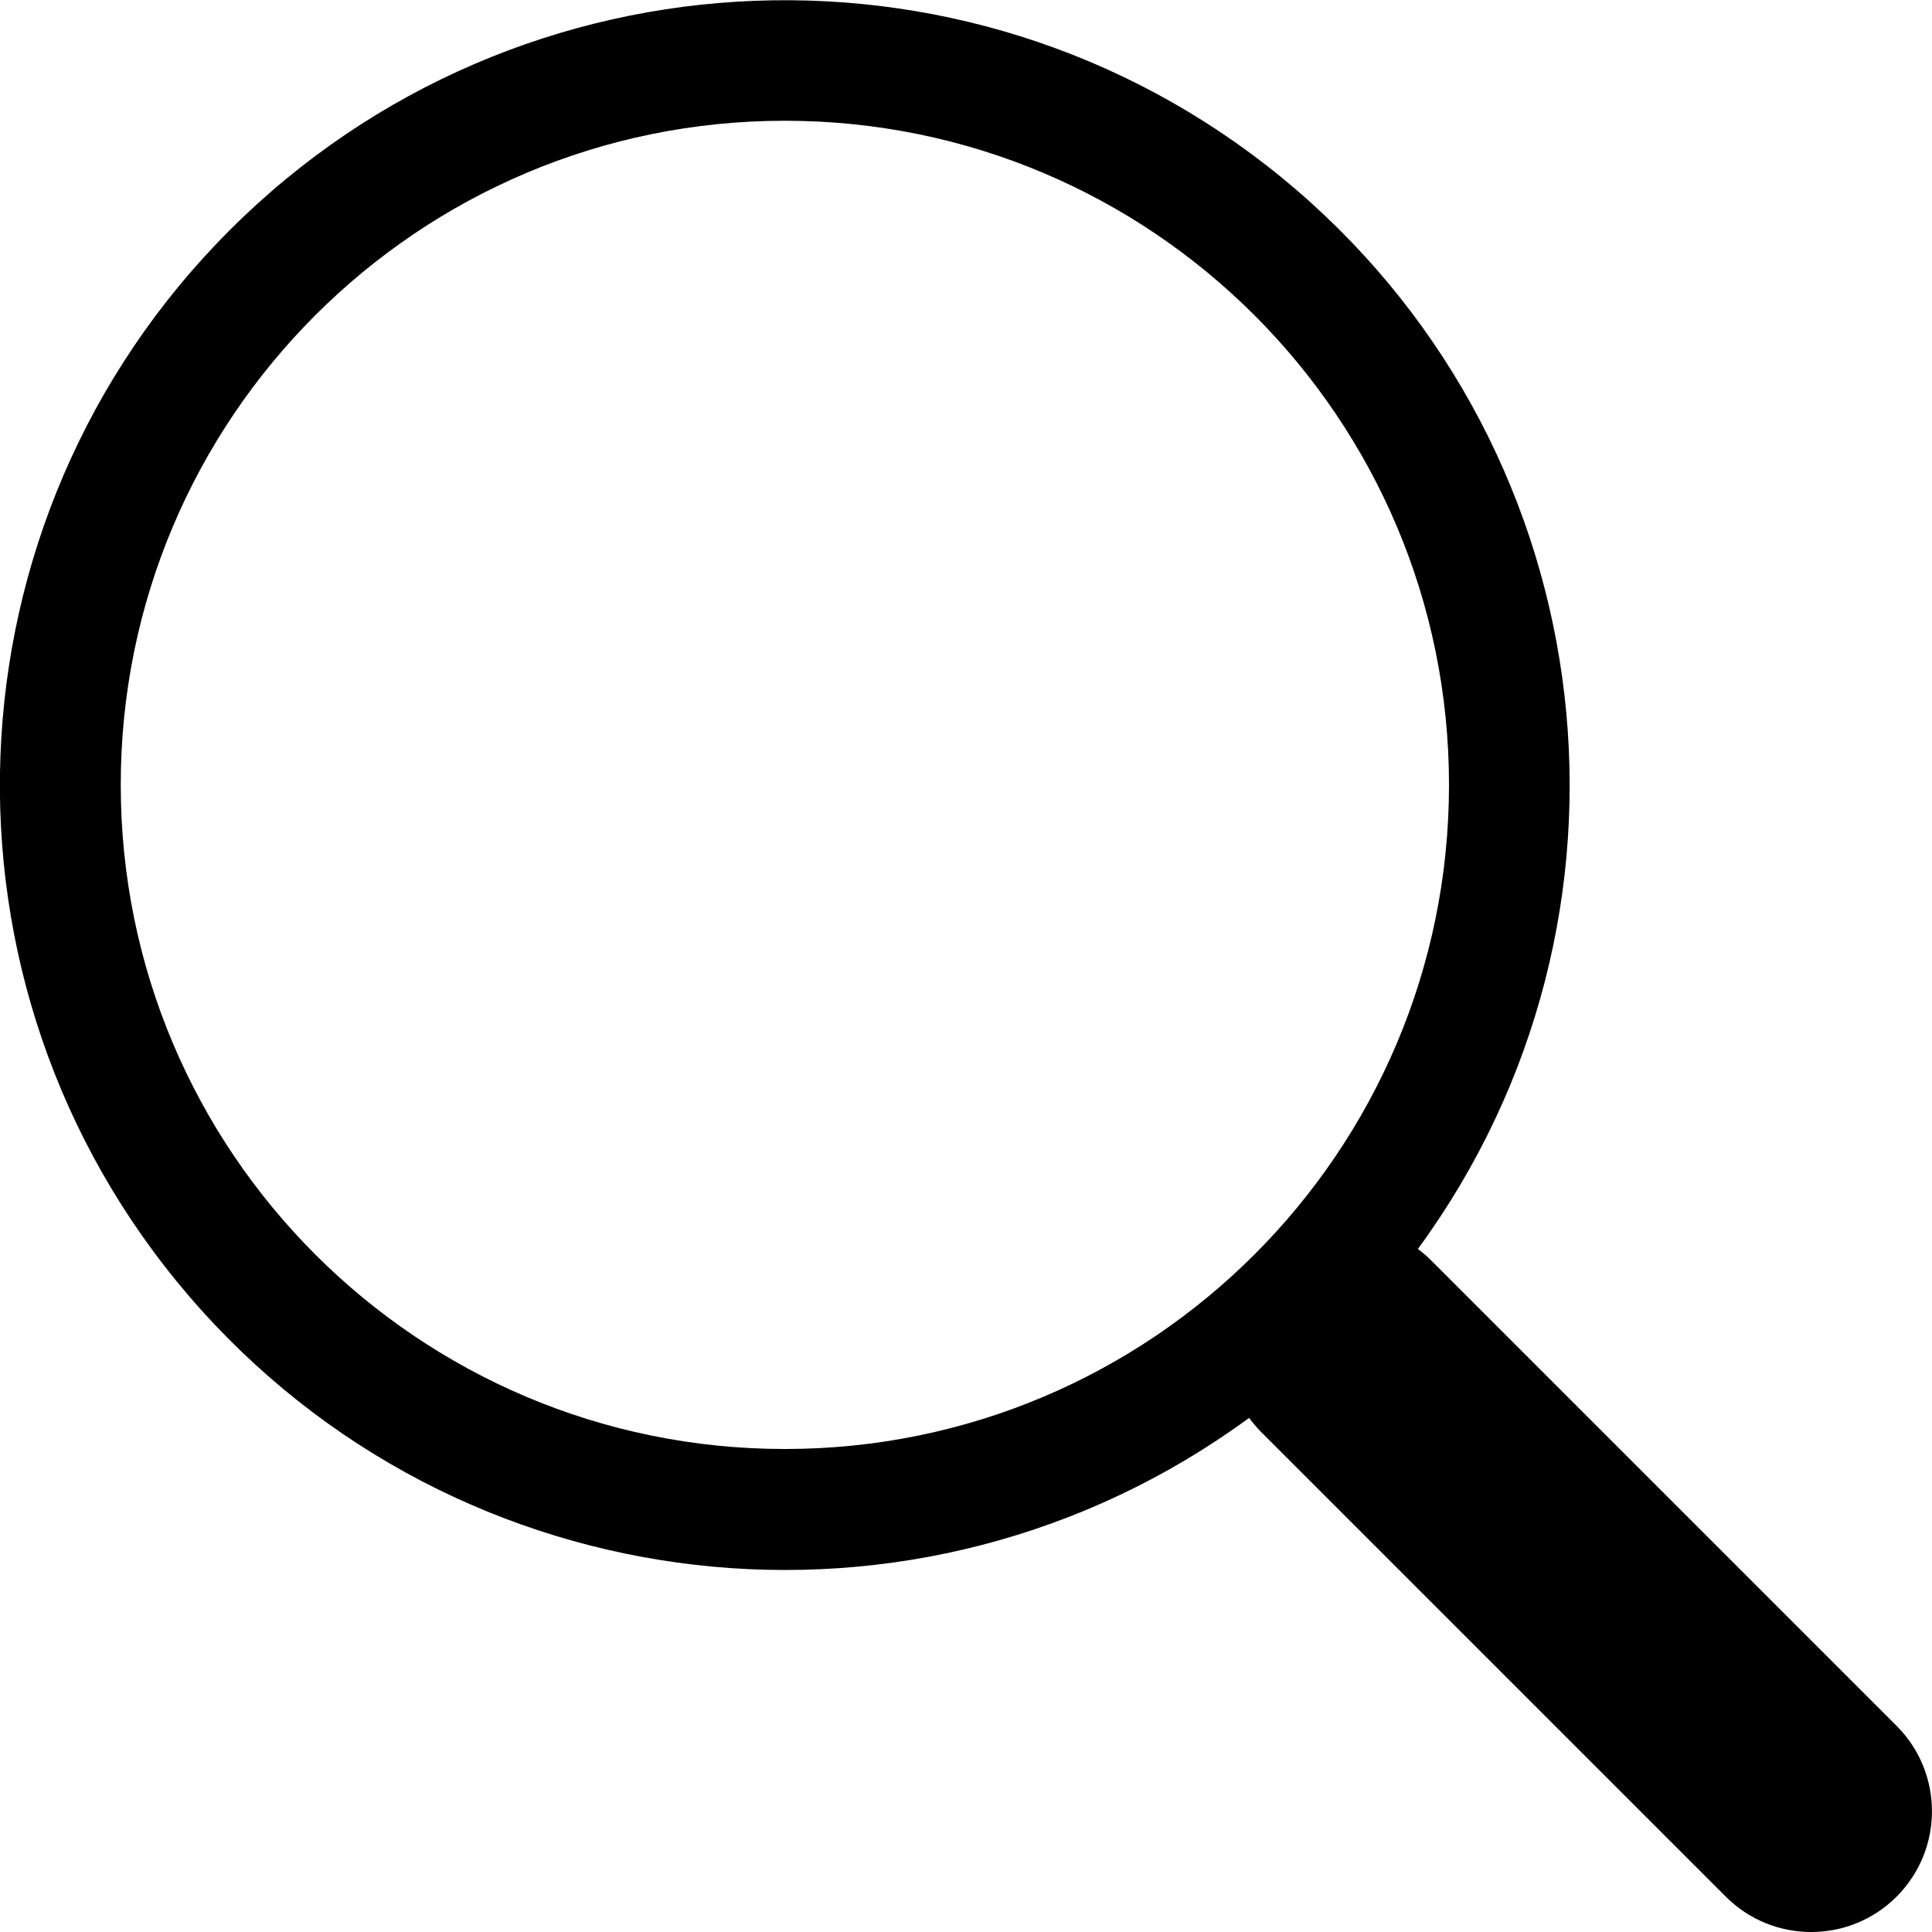
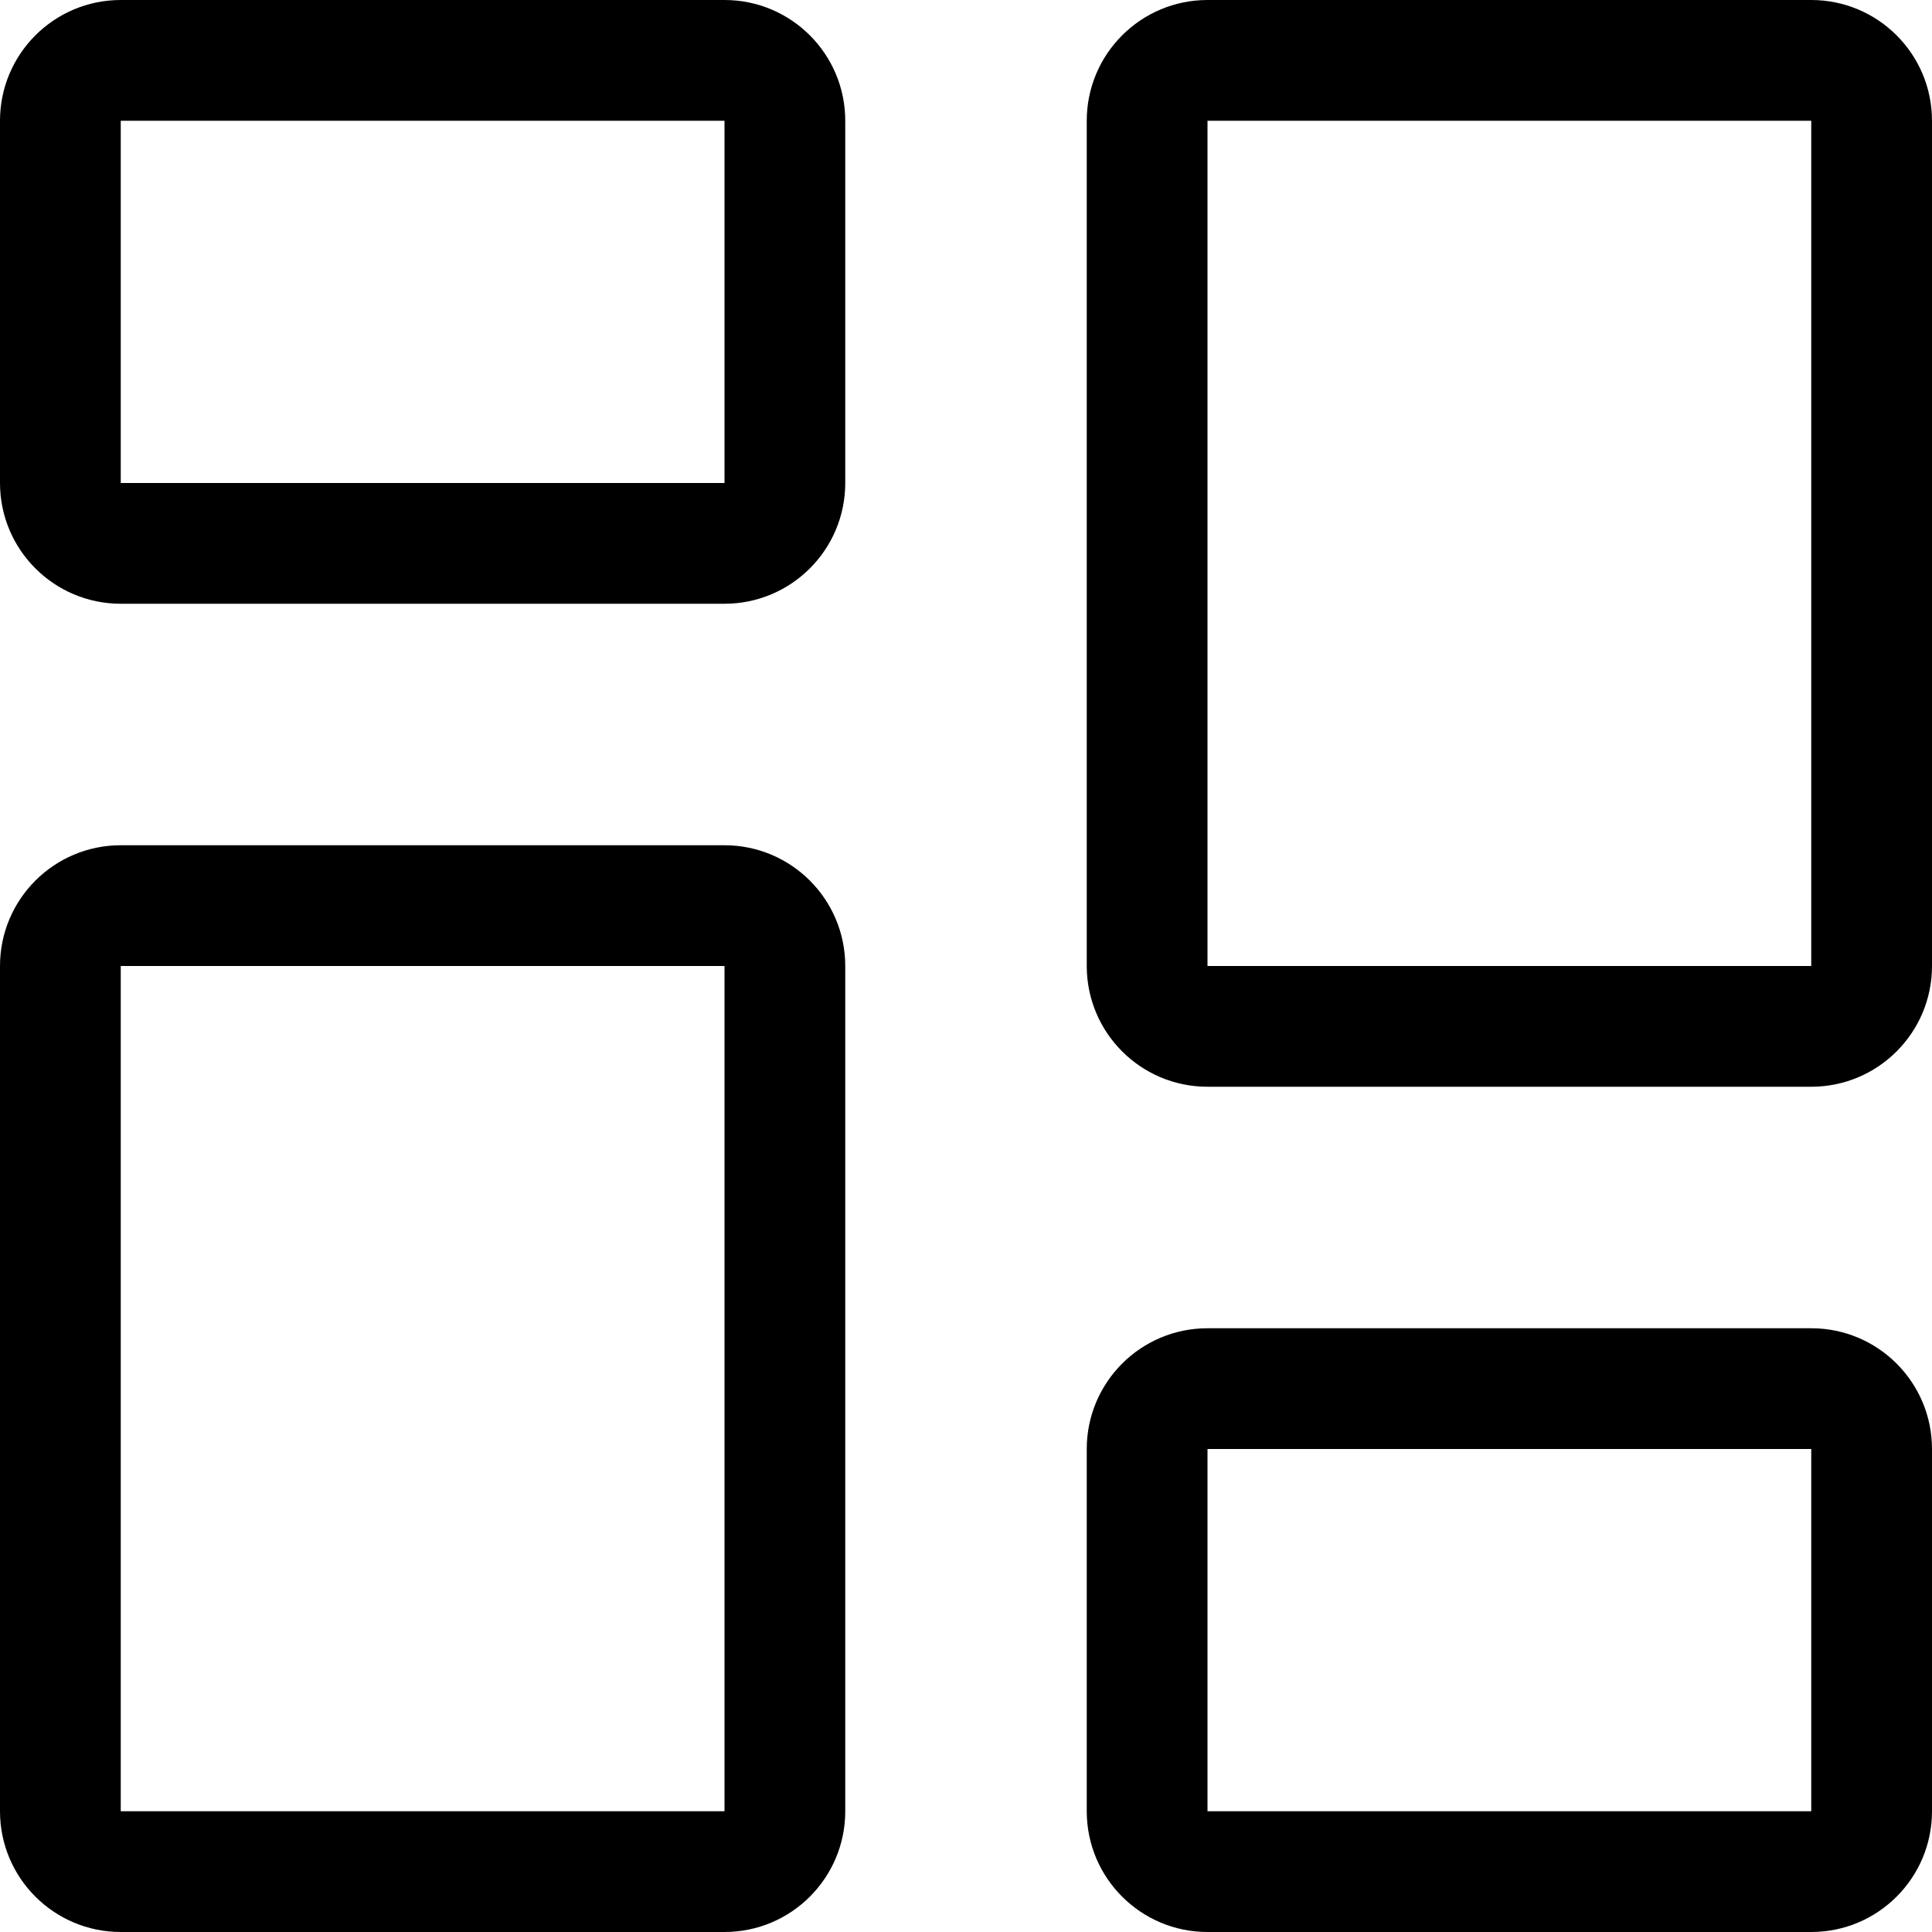
- <svg xmlns="http://www.w3.org/2000/svg" width="16" height="16" fill="currentColor" class="bi bi-search" viewBox="0 0 16 16">
-   <path d="M11.742 10.344a6.5 6.5 0 1 0-1.397 1.398h-.001c.03.04.062.078.098.115l3.85 3.85a1 1 0 0 0 1.415-1.414l-3.85-3.85a1.007 1.007 0 0 0-.115-.1zM12 6.5a5.5 5.5 0 1 1-11 0 5.5 5.5 0 0 1 11 0z" />
+ <svg xmlns="http://www.w3.org/2000/svg" width="16" height="16" fill="currentColor" class="bi bi-columns-gap" viewBox="0 0 16 16">
+   <path d="M6 1v3H1V1h5zM1 0a1 1 0 0 0-1 1v3a1 1 0 0 0 1 1h5a1 1 0 0 0 1-1V1a1 1 0 0 0-1-1H1zm14 12v3h-5v-3h5zm-5-1a1 1 0 0 0-1 1v3a1 1 0 0 0 1 1h5a1 1 0 0 0 1-1v-3a1 1 0 0 0-1-1h-5zM6 8v7H1V8h5zM1 7a1 1 0 0 0-1 1v7a1 1 0 0 0 1 1h5a1 1 0 0 0 1-1V8a1 1 0 0 0-1-1H1zm14-6v7h-5V1h5zm-5-1a1 1 0 0 0-1 1v7a1 1 0 0 0 1 1h5a1 1 0 0 0 1-1V1a1 1 0 0 0-1-1h-5z" />
</svg>
